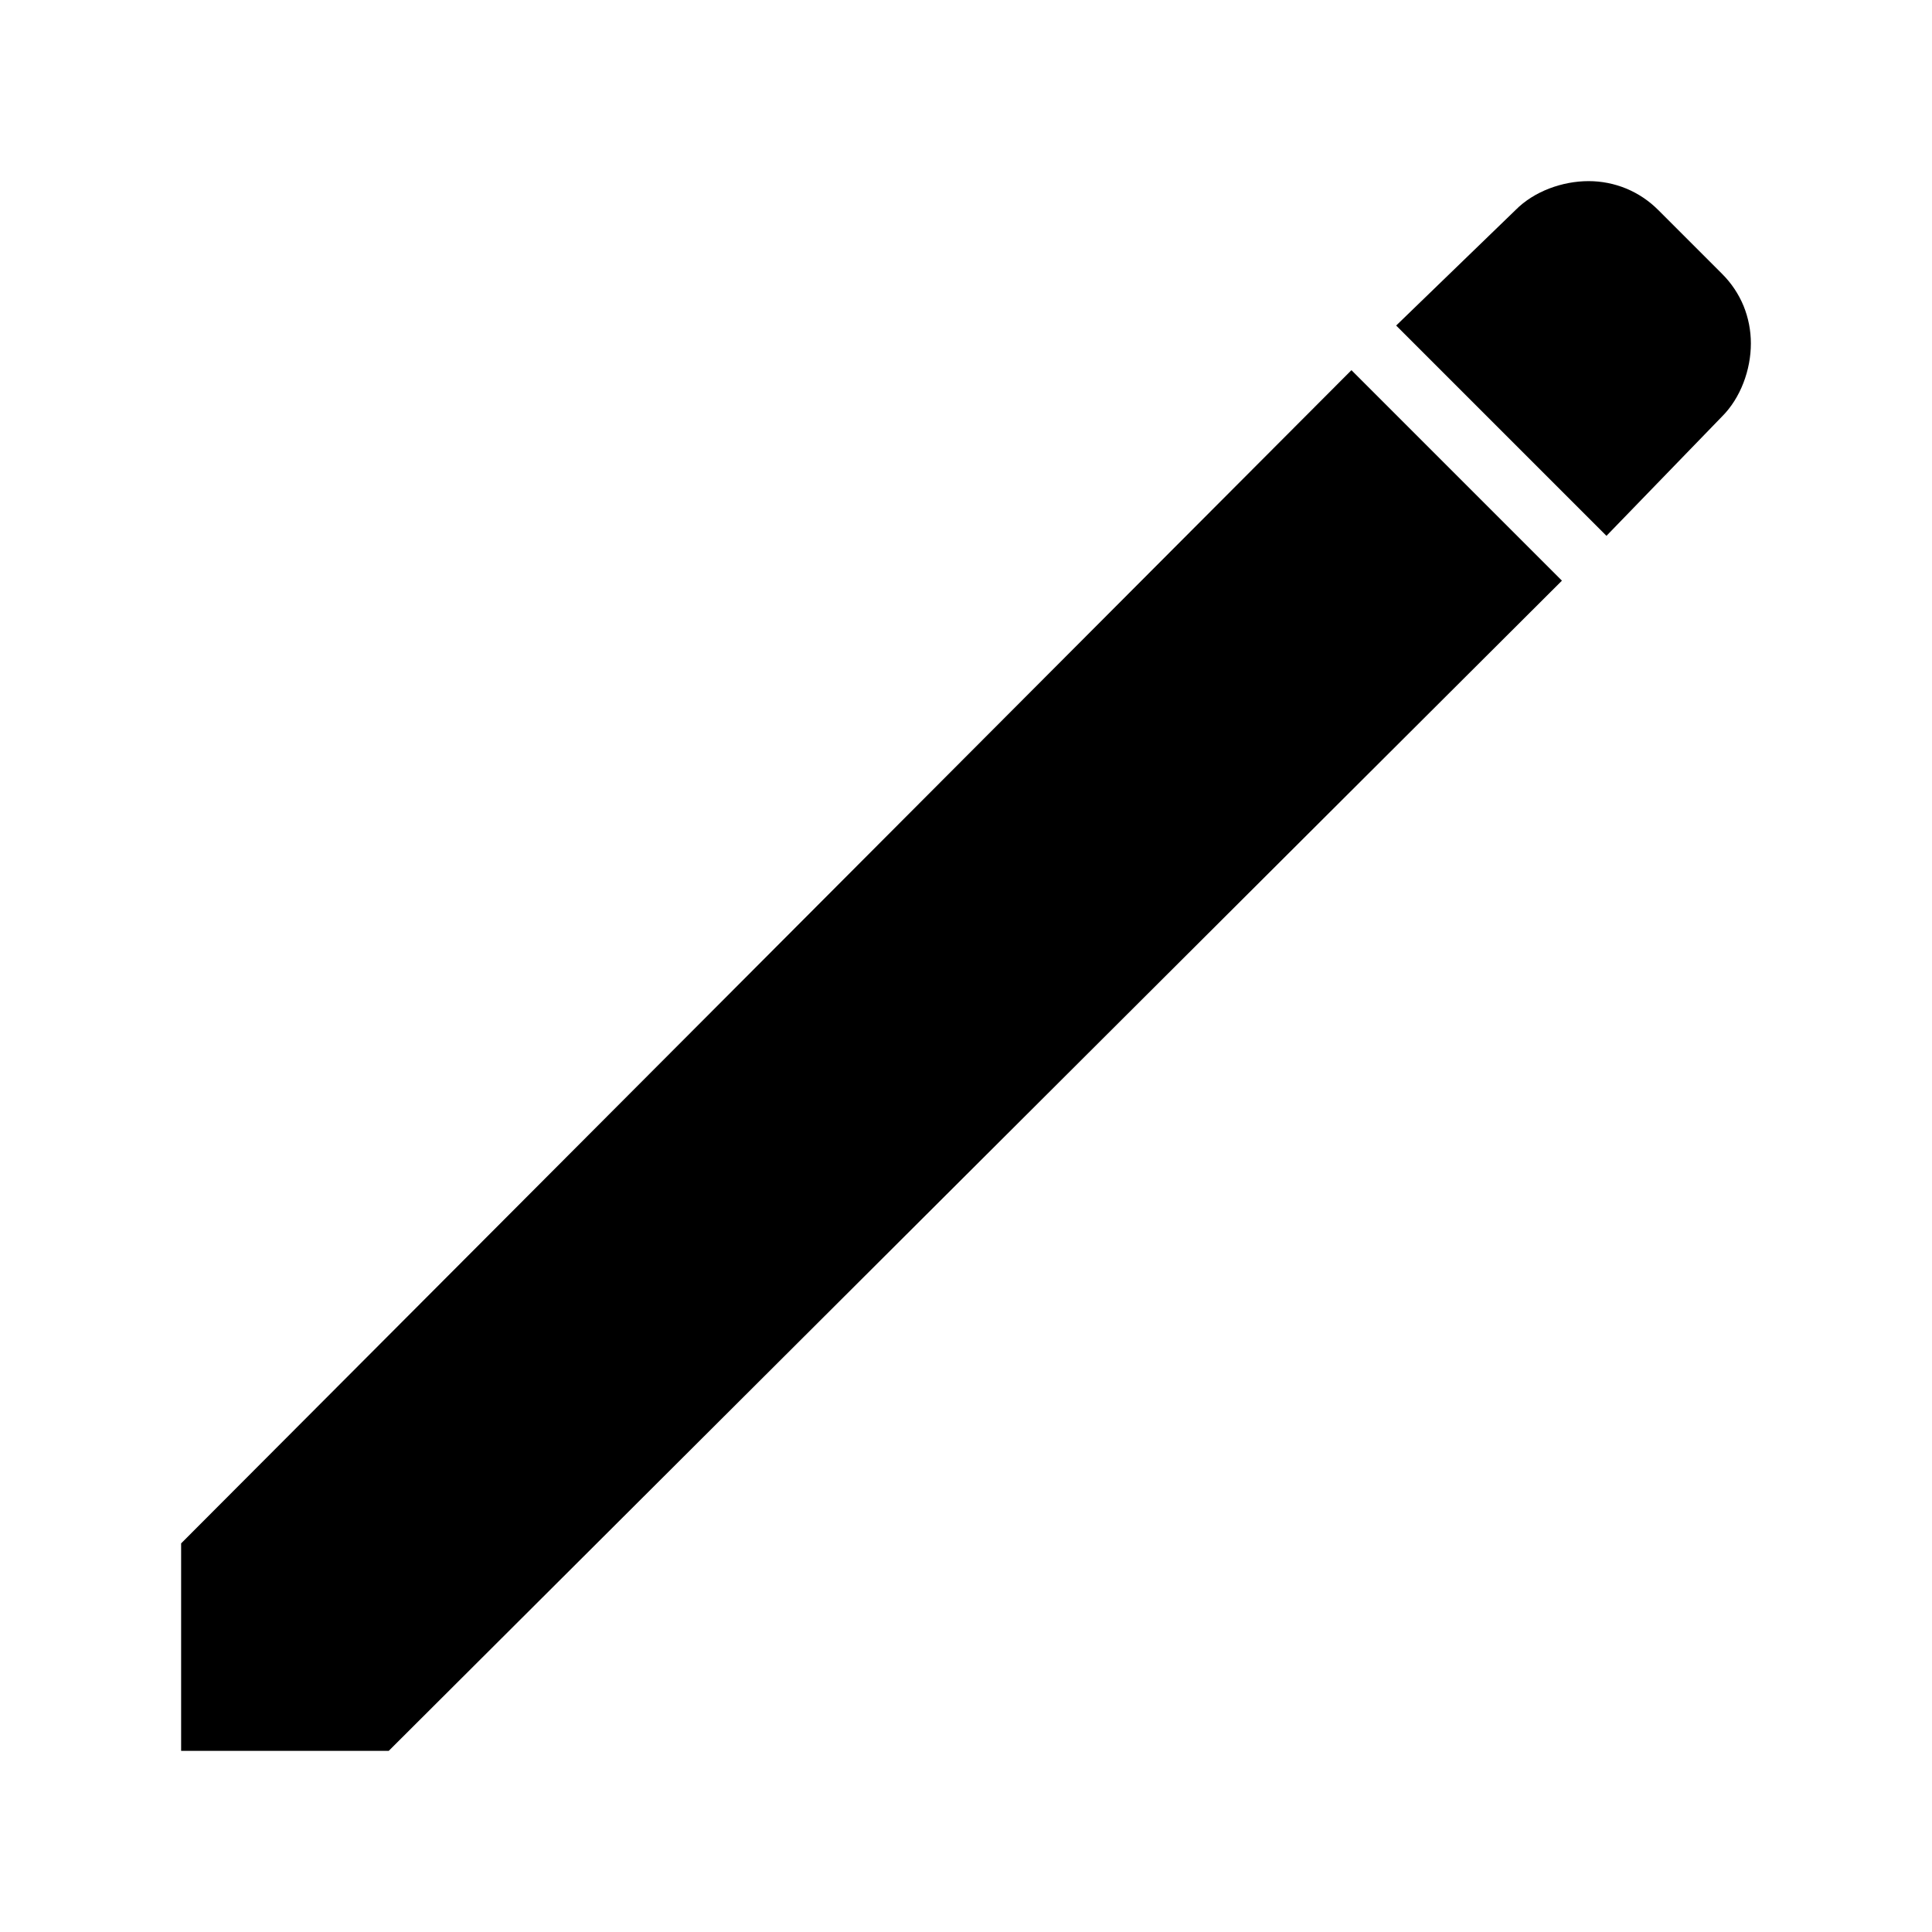
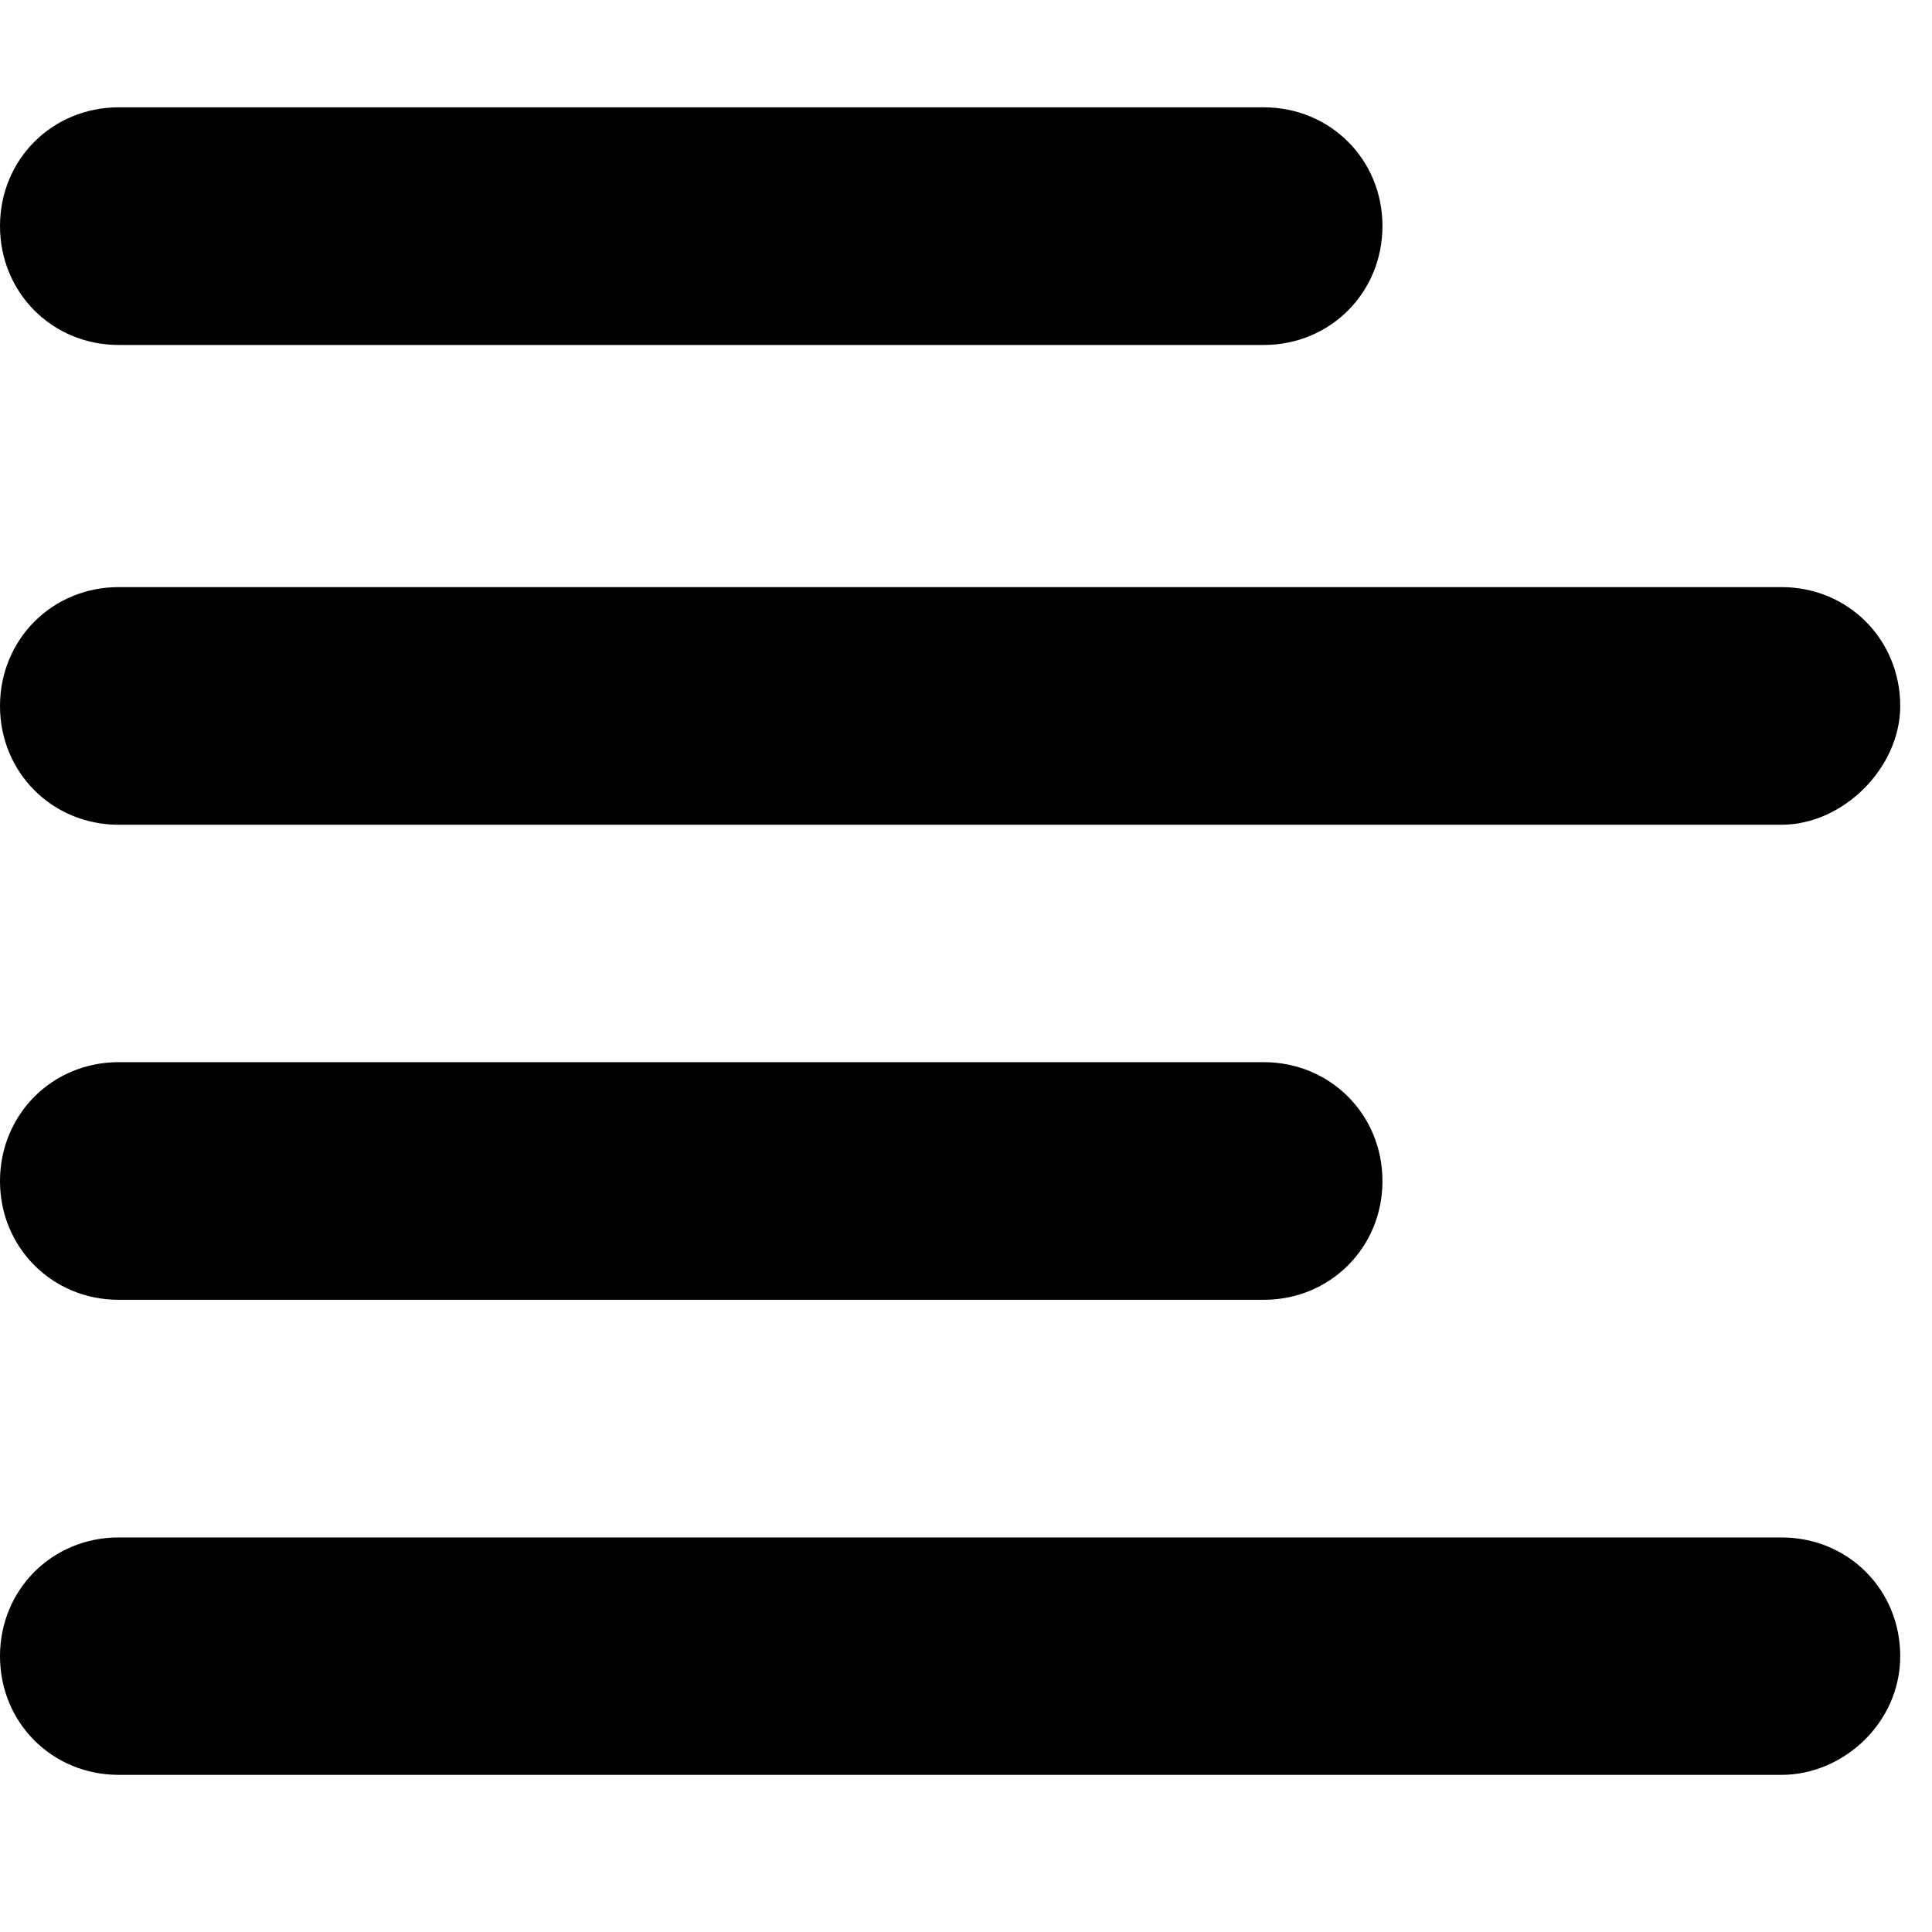
- <svg xmlns="http://www.w3.org/2000/svg" width="20" height="20" viewBox="0 0 20 20" fill="none">
-   <path d="M4.024 18.125H1.875V15.977L13.99 3.832L16.169 6.011L4.024 18.125Z" fill="black" />
-   <path d="M16.63 5.547L14.453 3.37L15.69 2.173C15.881 1.98 16.174 1.875 16.445 1.875C16.579 1.875 16.711 1.901 16.835 1.952C16.958 2.003 17.07 2.078 17.165 2.173L17.829 2.837C17.923 2.931 17.998 3.043 18.049 3.166C18.099 3.289 18.125 3.421 18.125 3.555C18.125 3.828 18.019 4.119 17.827 4.311L16.63 5.547Z" fill="black" />
+ <svg xmlns="http://www.w3.org/2000/svg" width="20" height="20" viewBox="0 0 9 8" fill="none">
+   <path d="M5.887 5.555H0.553C0.243 5.555 0 5.311 0 5.002C0 4.692 0.243 4.448 0.553 4.448H5.887C6.197 4.448 6.44 4.692 6.44 5.002C6.44 5.311 6.197 5.555 5.887 5.555Z" fill="black" />
+   <path d="M8.299 7.768H0.553C0.243 7.768 0 7.525 0 7.215C0 6.905 0.243 6.662 0.553 6.662H8.299C8.609 6.662 8.852 6.905 8.852 7.215C8.852 7.525 8.587 7.768 8.299 7.768Z" fill="black" />
+   <path d="M8.299 3.342H0.553C0.243 3.342 0 3.098 0 2.789C0 2.479 0.243 2.235 0.553 2.235H8.299C8.609 2.235 8.852 2.479 8.852 2.789C8.852 3.076 8.587 3.342 8.299 3.342Z" fill="black" />
+   <path d="M5.887 1.107H0.553C0.243 1.107 0 0.863 0 0.553C0 0.243 0.243 0 0.553 0H5.887C6.197 0 6.44 0.243 6.44 0.553C6.44 0.863 6.197 1.107 5.887 1.107Z" fill="black" />
</svg>
